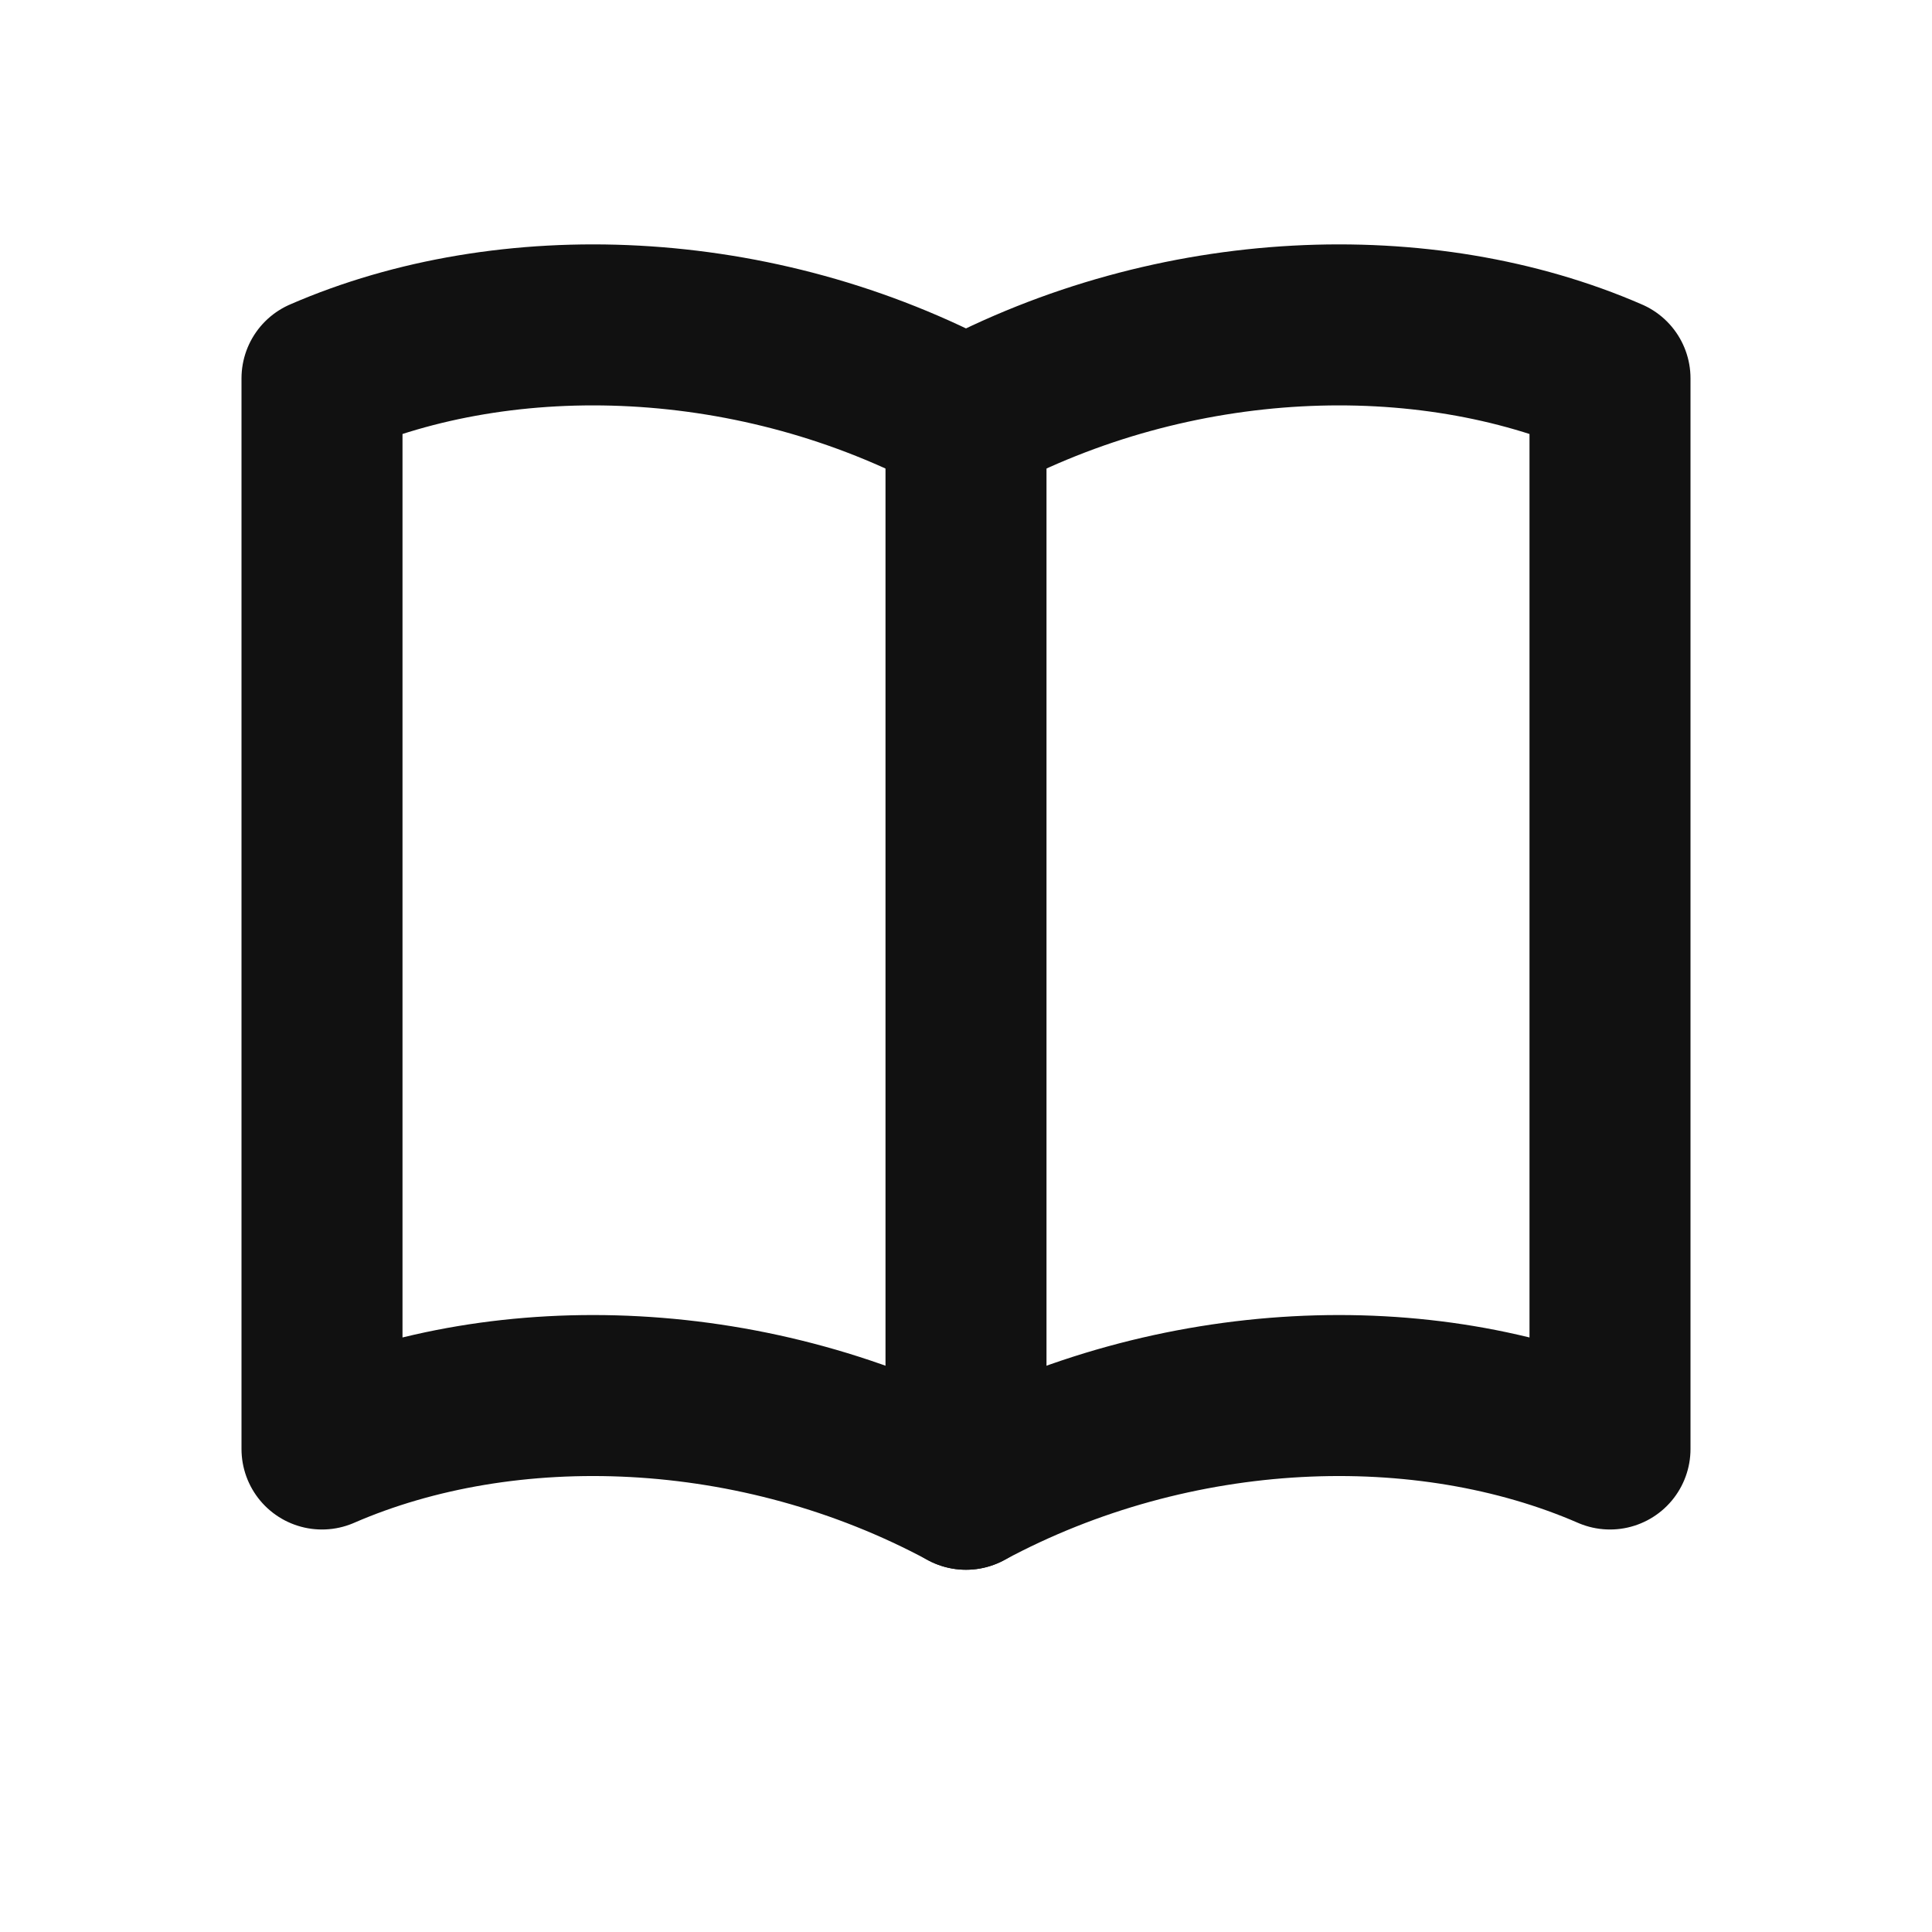
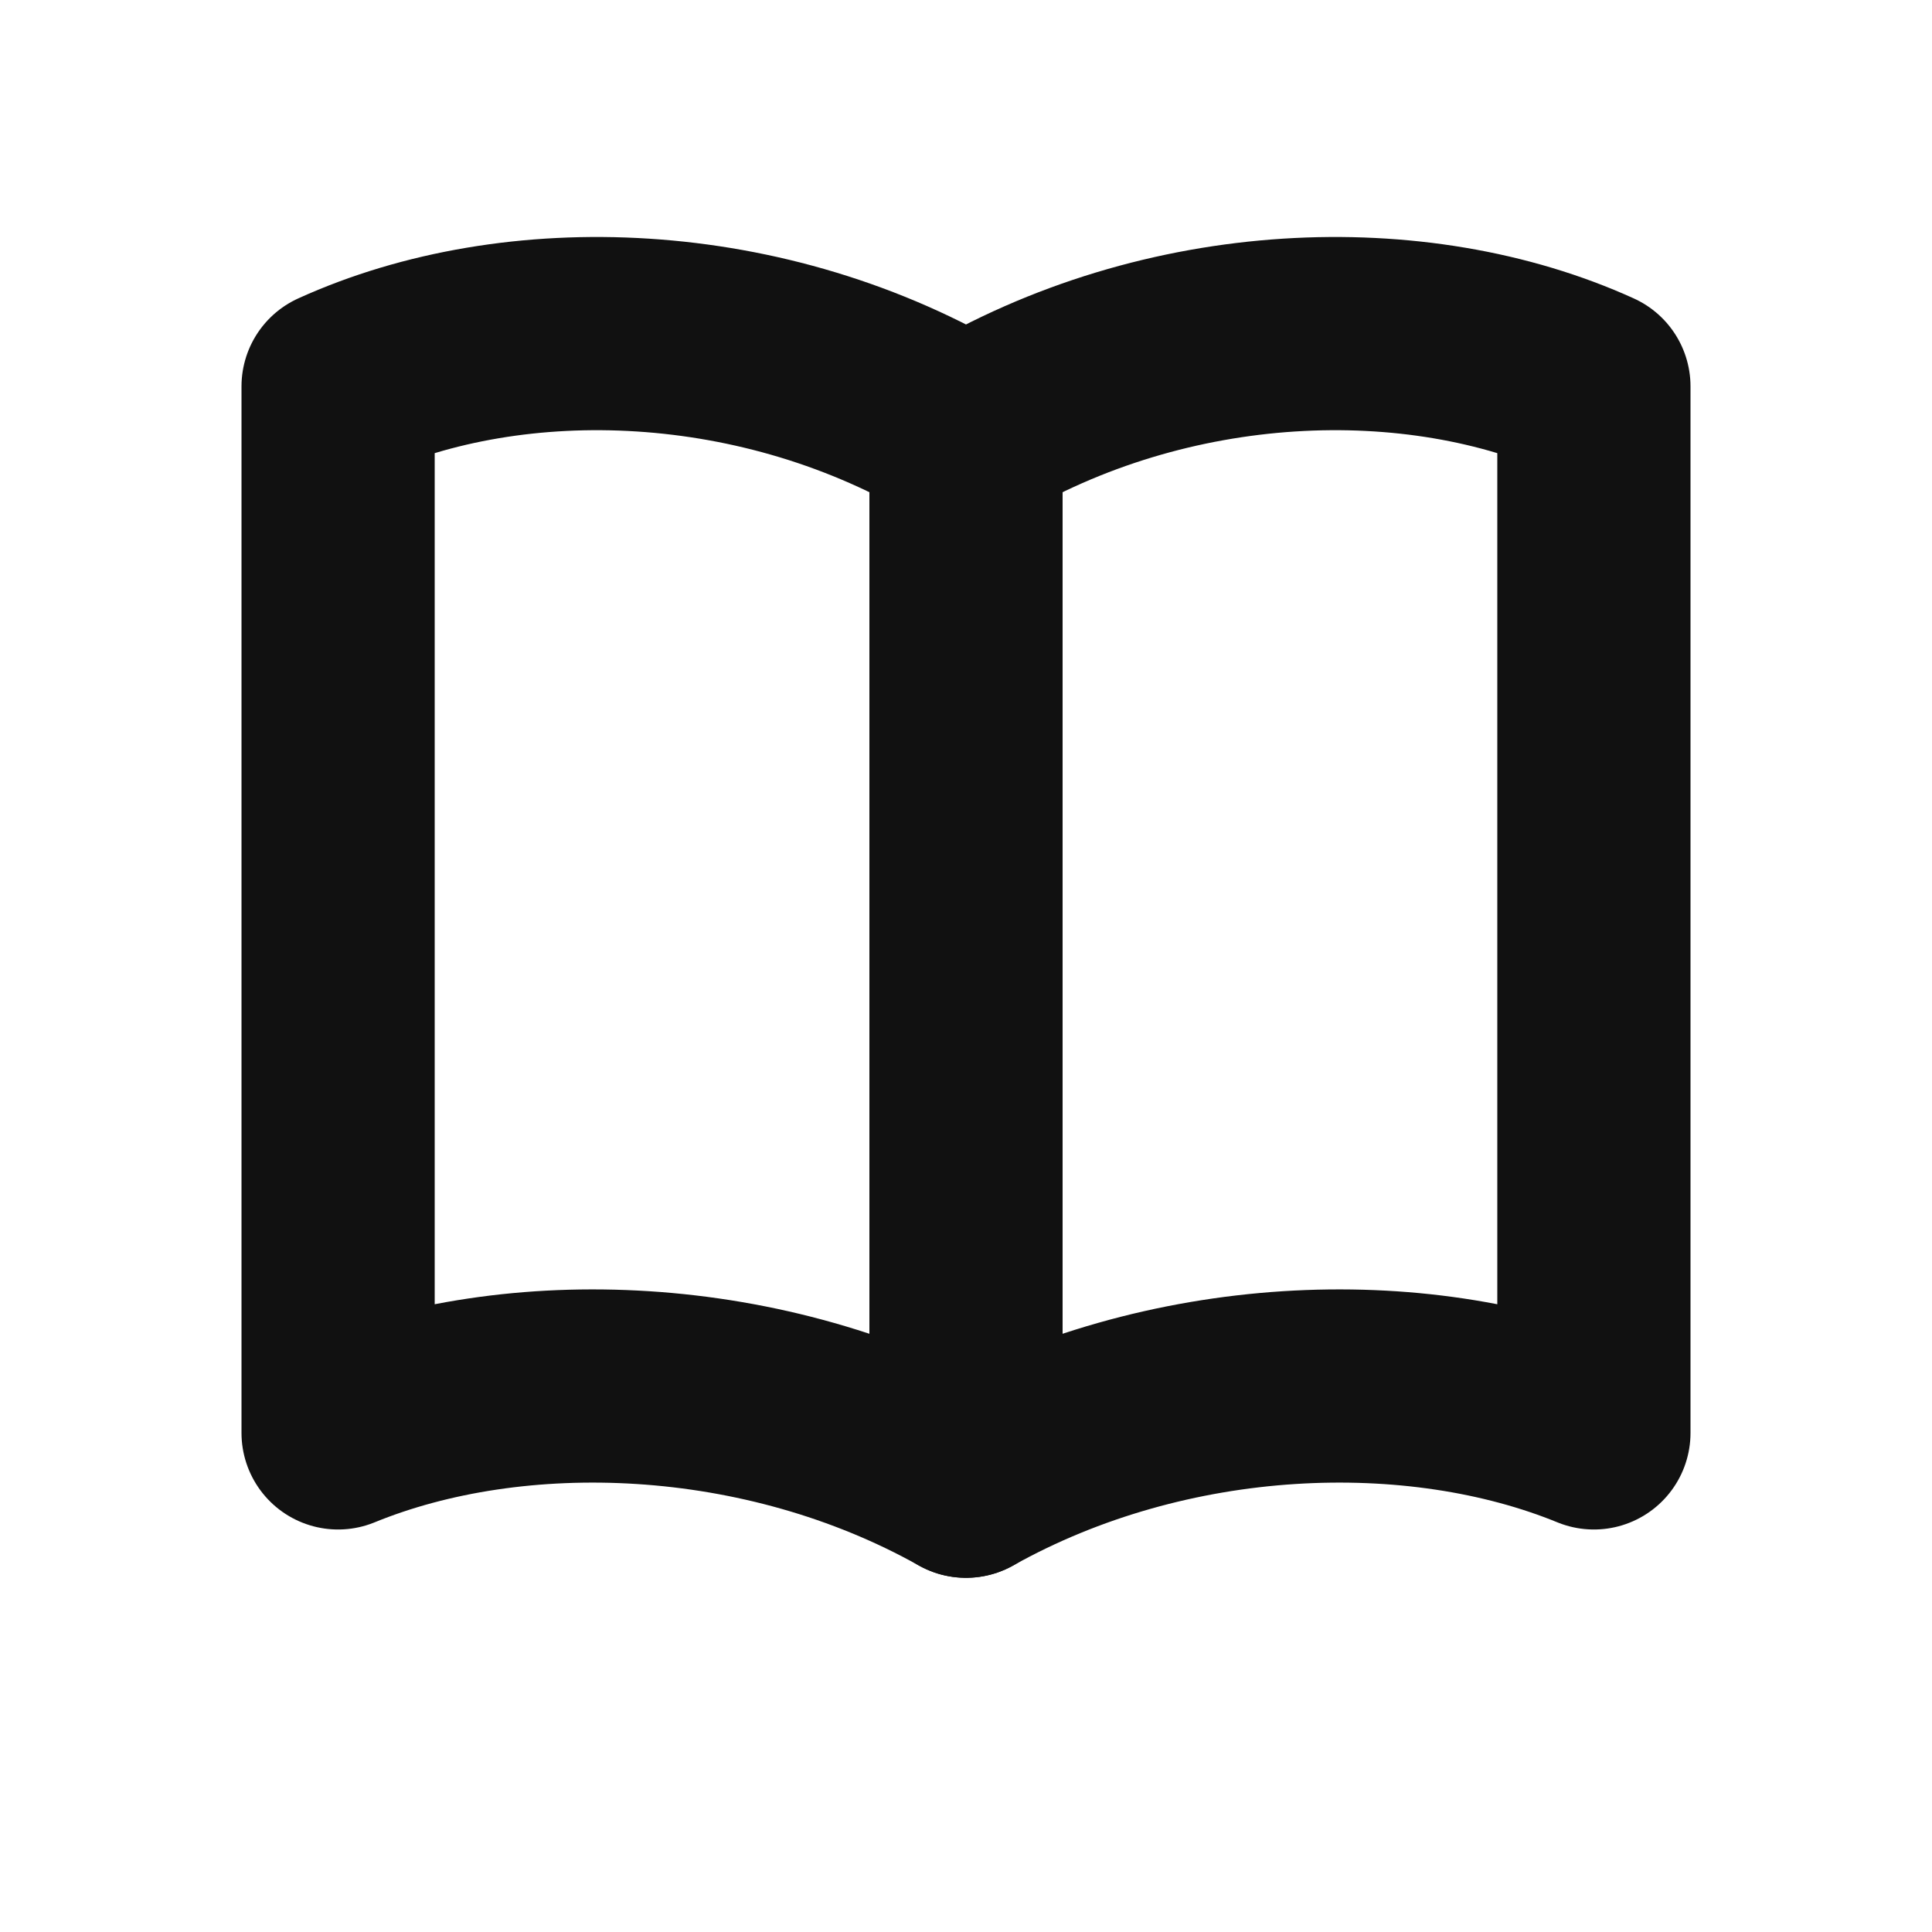
<svg xmlns="http://www.w3.org/2000/svg" viewBox="0 0 24 24" width="24" height="24">
-   <path d="M12 5.2C9.4 3.8 6.3 3.7 4 4.7V18c2.3-1 5.4-.9 8 .5 2.6-1.4 5.7-1.5 8-.5V4.7c-2.3-1-5.4-.9-8 .5Z" fill="none" stroke="#111" stroke-width="2" stroke-linecap="round" stroke-linejoin="round" />
-   <path d="M12 5.2v13.3" fill="none" stroke="#111" stroke-width="2" stroke-linecap="round" stroke-linejoin="round" />
+   <path d="M12 5.4C9.5 3.9 6.4 3.8 4.2 4.8v13c2.2-.9 5.3-.8 7.8.6 2.5-1.4 5.6-1.5 7.8-.6v-13c-2.2-1-5.3-.9-7.8.6Z" fill="none" stroke="#111" stroke-width="2.4" stroke-linecap="round" stroke-linejoin="round" />
+   <path d="M12 5.4v13" fill="none" stroke="#111" stroke-width="2.4" stroke-linecap="round" stroke-linejoin="round" />
</svg>
